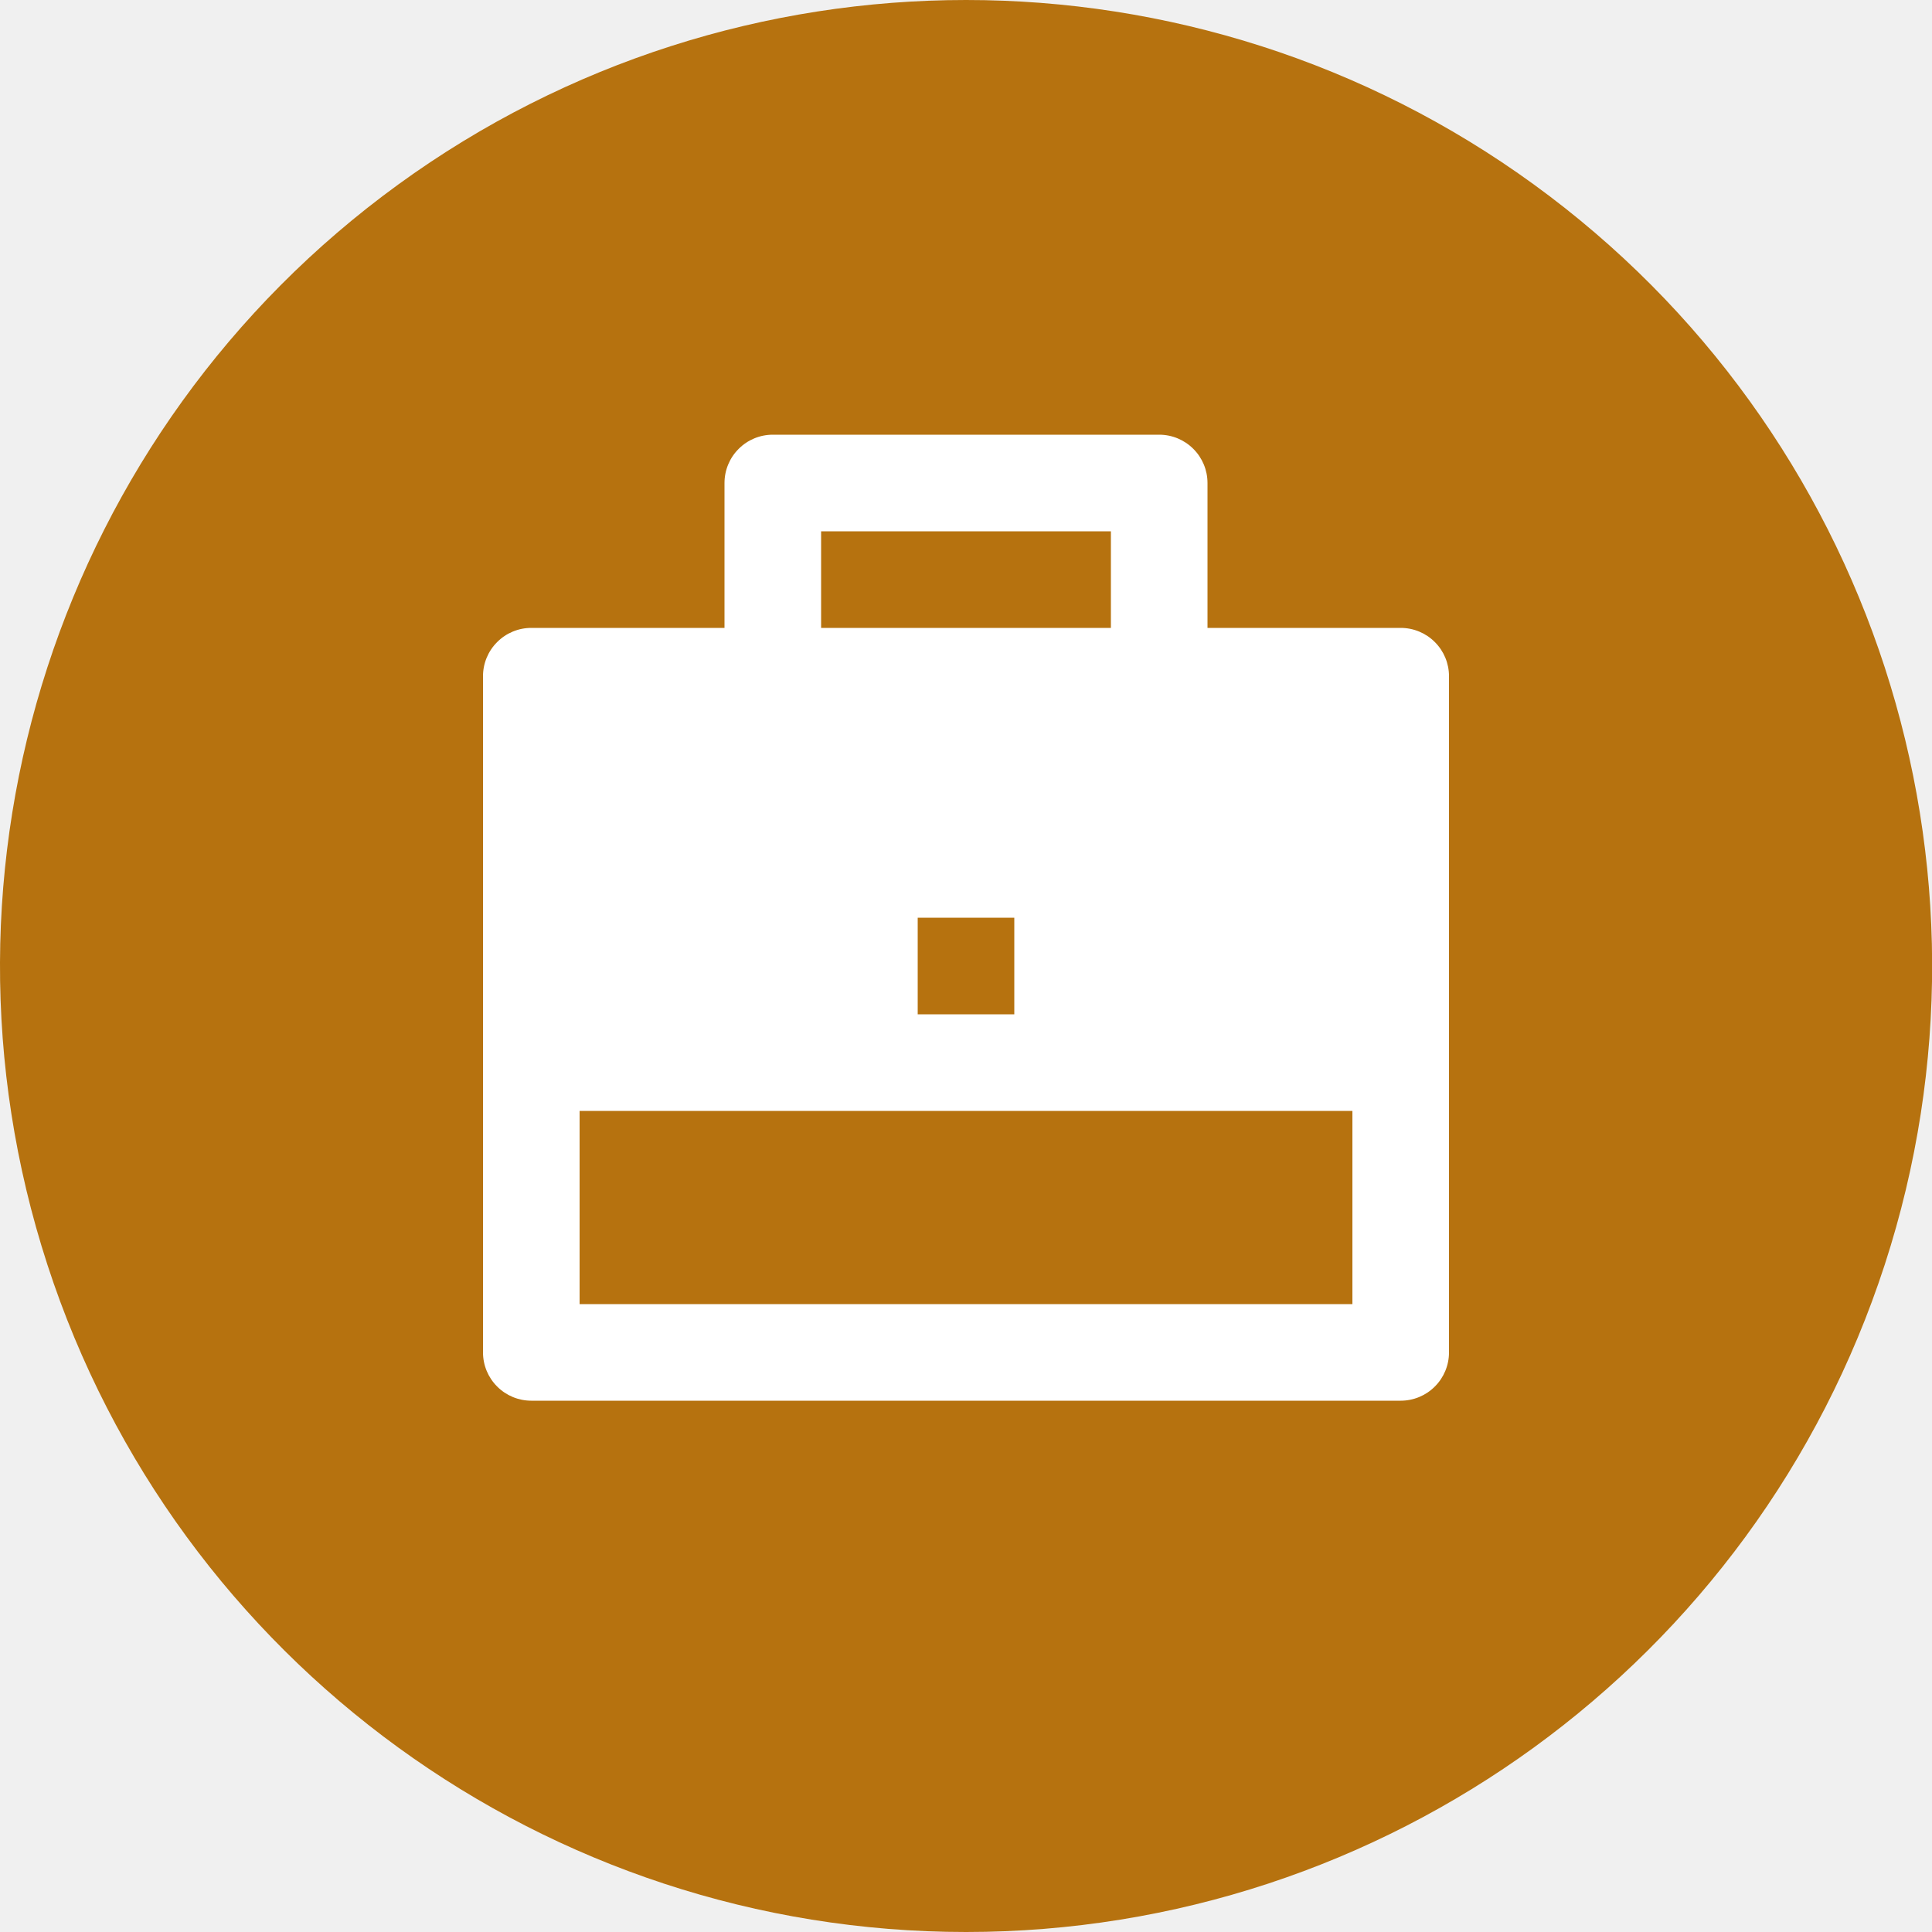
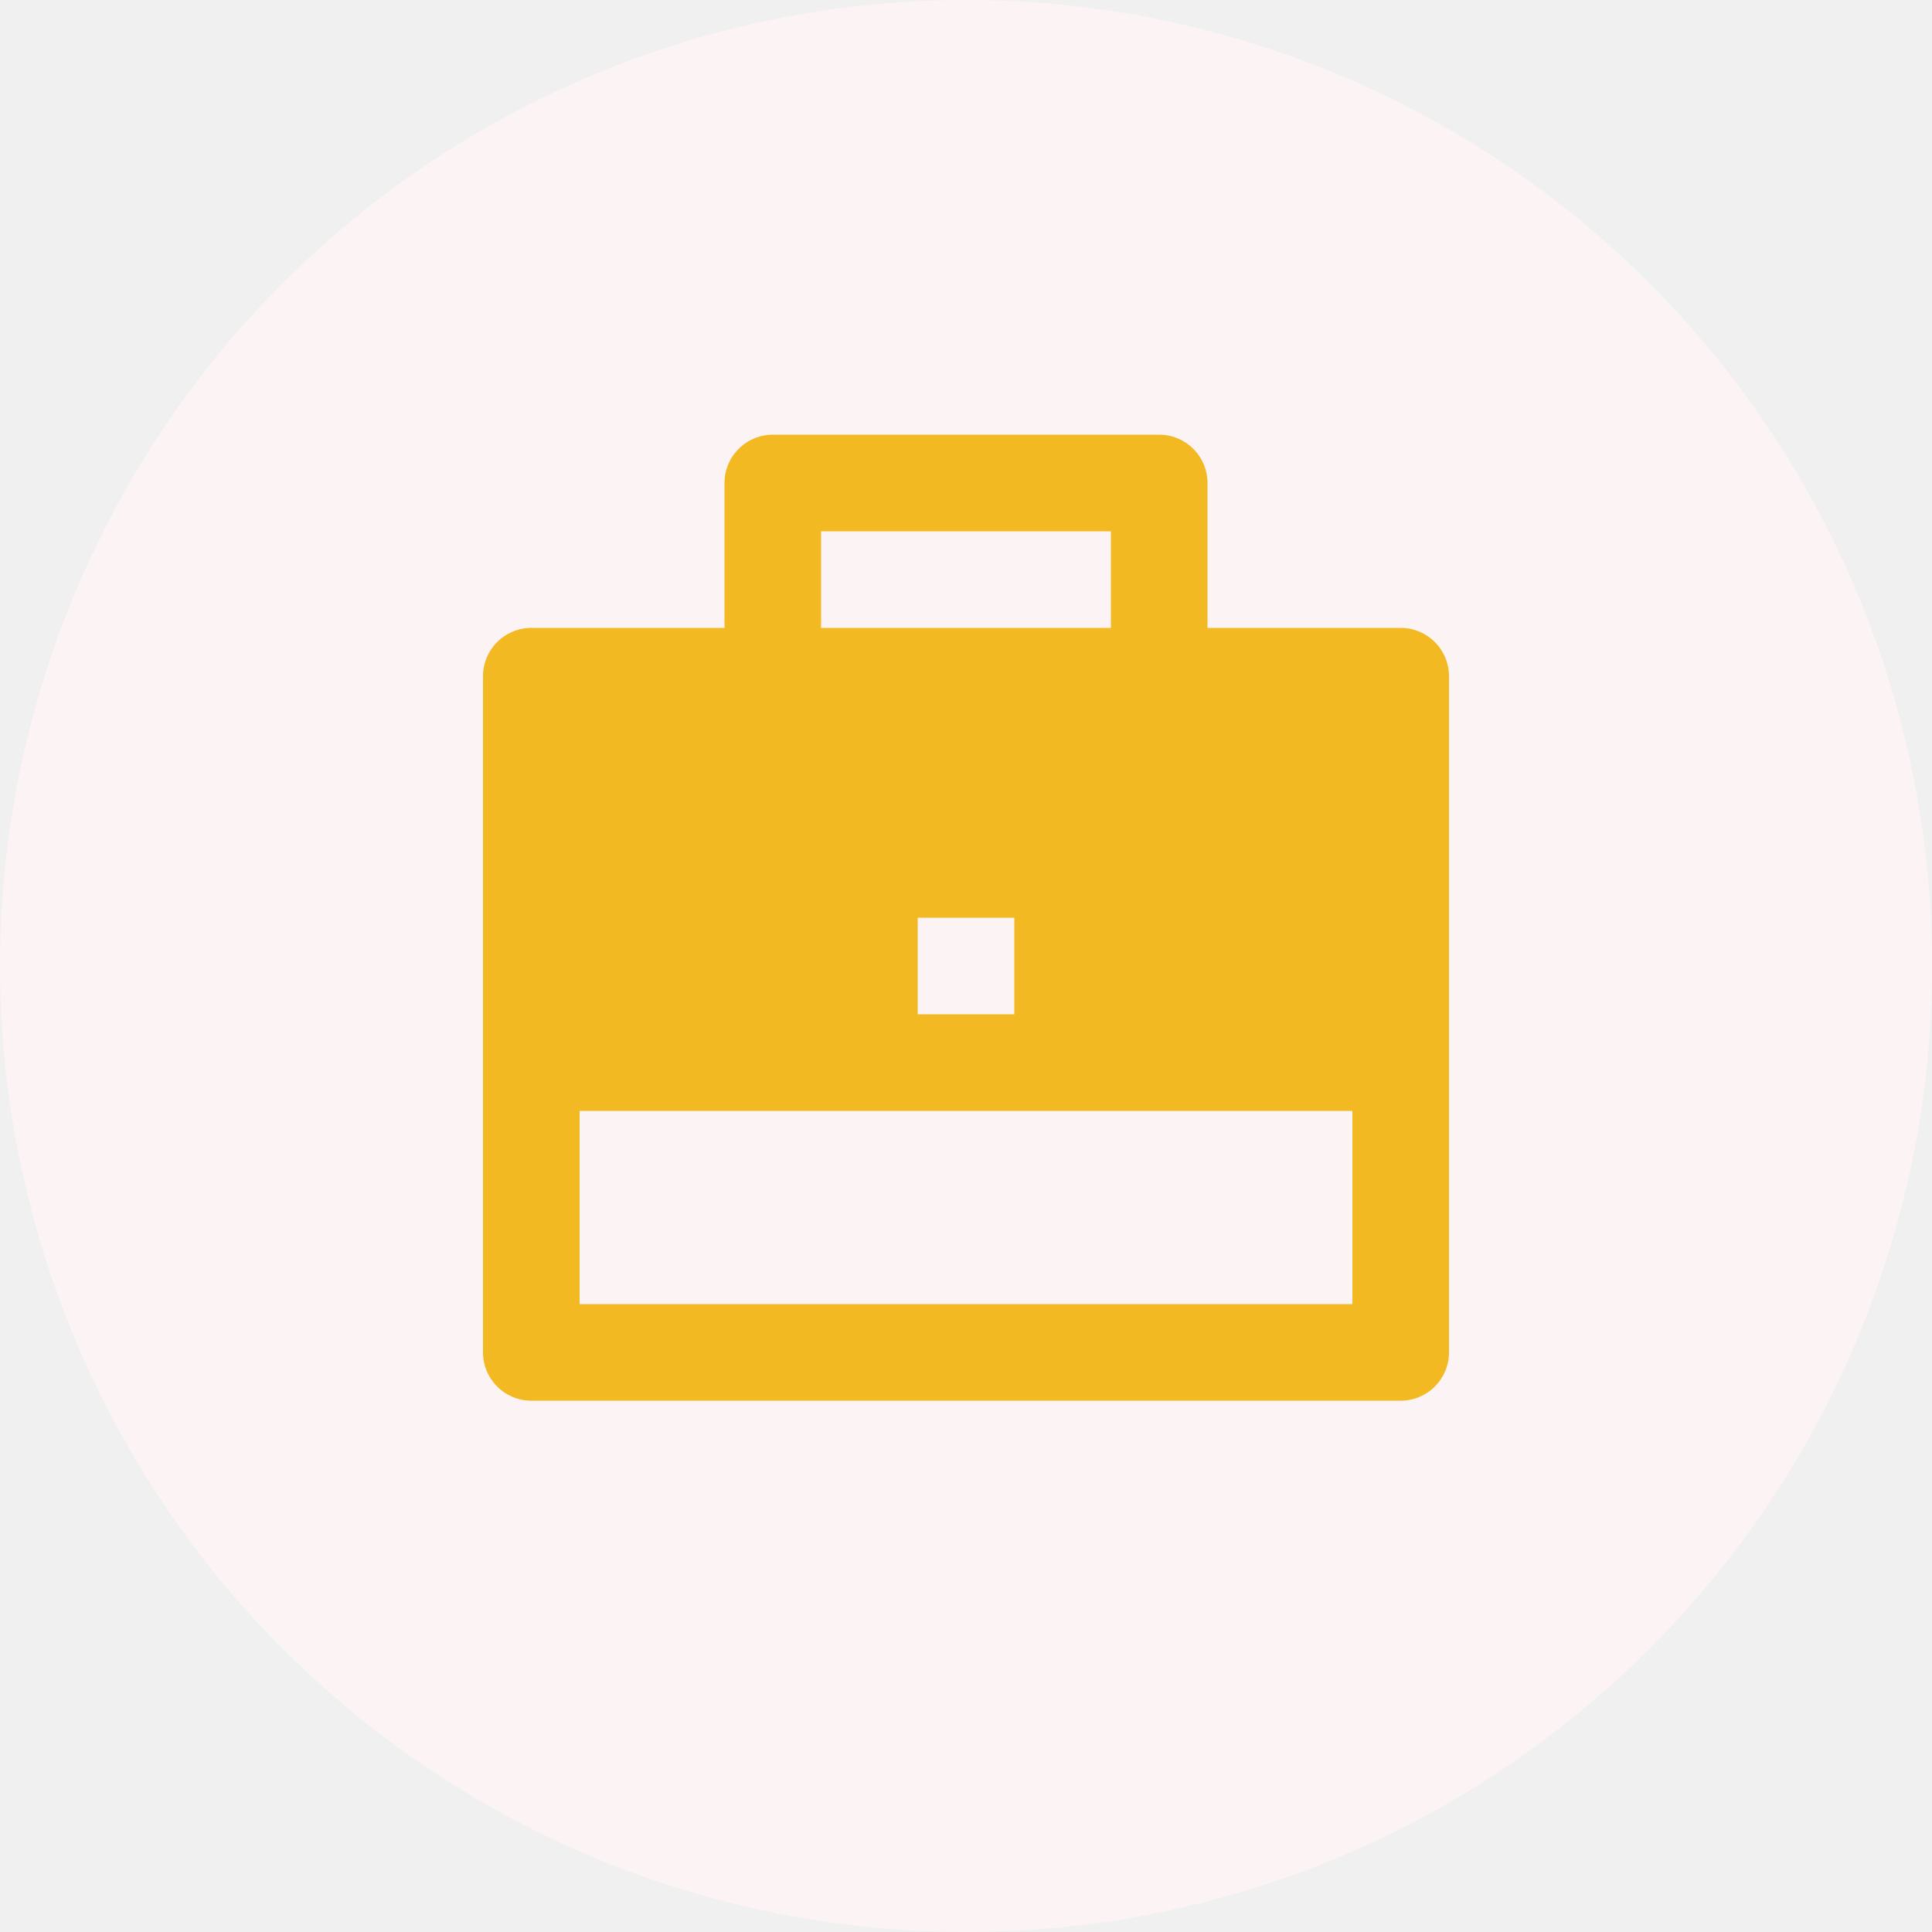
<svg xmlns="http://www.w3.org/2000/svg" width="30" height="30" viewBox="0 0 30 30" fill="none">
-   <path d="M6.184 2.865C11.442 -0.955 18.561 -0.955 23.818 2.865C29.075 6.684 31.275 13.455 29.267 19.635C27.259 25.816 21.499 30 15.001 30C8.503 30 2.743 25.816 0.735 19.635C-1.273 13.455 0.927 6.684 6.184 2.865Z" fill="#B6720F" />
-   <path d="M11.25 9.75V7.5C11.25 7.301 11.329 7.11 11.47 6.97C11.61 6.829 11.801 6.75 12 6.75H18C18.199 6.75 18.39 6.829 18.53 6.97C18.671 7.11 18.75 7.301 18.75 7.5V9.75H21.75C21.949 9.75 22.14 9.829 22.28 9.97C22.421 10.11 22.5 10.301 22.5 10.5V21C22.5 21.199 22.421 21.39 22.28 21.53C22.14 21.671 21.949 21.75 21.75 21.75H8.25C8.051 21.75 7.86 21.671 7.72 21.53C7.579 21.39 7.5 21.199 7.5 21V10.5C7.5 10.301 7.579 10.11 7.72 9.97C7.86 9.829 8.051 9.75 8.25 9.75H11.25ZM9 17.25V20.25H21V17.25H9ZM14.25 14.25V15.75H15.75V14.25H14.25ZM12.75 8.25V9.75H17.25V8.25H12.75Z" fill="white" />
+   <path d="M6.184 2.865C11.442 -0.955 18.561 -0.955 23.818 2.865C29.075 6.684 31.275 13.455 29.267 19.635C27.259 25.816 21.499 30 15.001 30C8.503 30 2.743 25.816 0.735 19.635C-1.273 13.455 0.927 6.684 6.184 2.865Z" fill="#FCF3F4" />
+   <path d="M11.25 9.75V7.5C11.25 7.301 11.329 7.11 11.47 6.97C11.61 6.829 11.801 6.75 12 6.75H18C18.199 6.75 18.39 6.829 18.53 6.97C18.671 7.11 18.75 7.301 18.75 7.5V9.75H21.75C21.949 9.75 22.14 9.829 22.28 9.97C22.421 10.11 22.5 10.301 22.5 10.5V21C22.5 21.199 22.421 21.39 22.28 21.53C22.14 21.671 21.949 21.75 21.75 21.75H8.25C8.051 21.75 7.86 21.671 7.72 21.53C7.579 21.39 7.5 21.199 7.5 21V10.5C7.5 10.301 7.579 10.11 7.72 9.97C7.86 9.829 8.051 9.75 8.25 9.75H11.25ZM9 17.25V20.25H21V17.25H9ZM14.25 14.25V15.75H15.75V14.25H14.25ZM12.75 8.25V9.75H17.25V8.25H12.75Z" fill="#F3B923" />
</svg>
